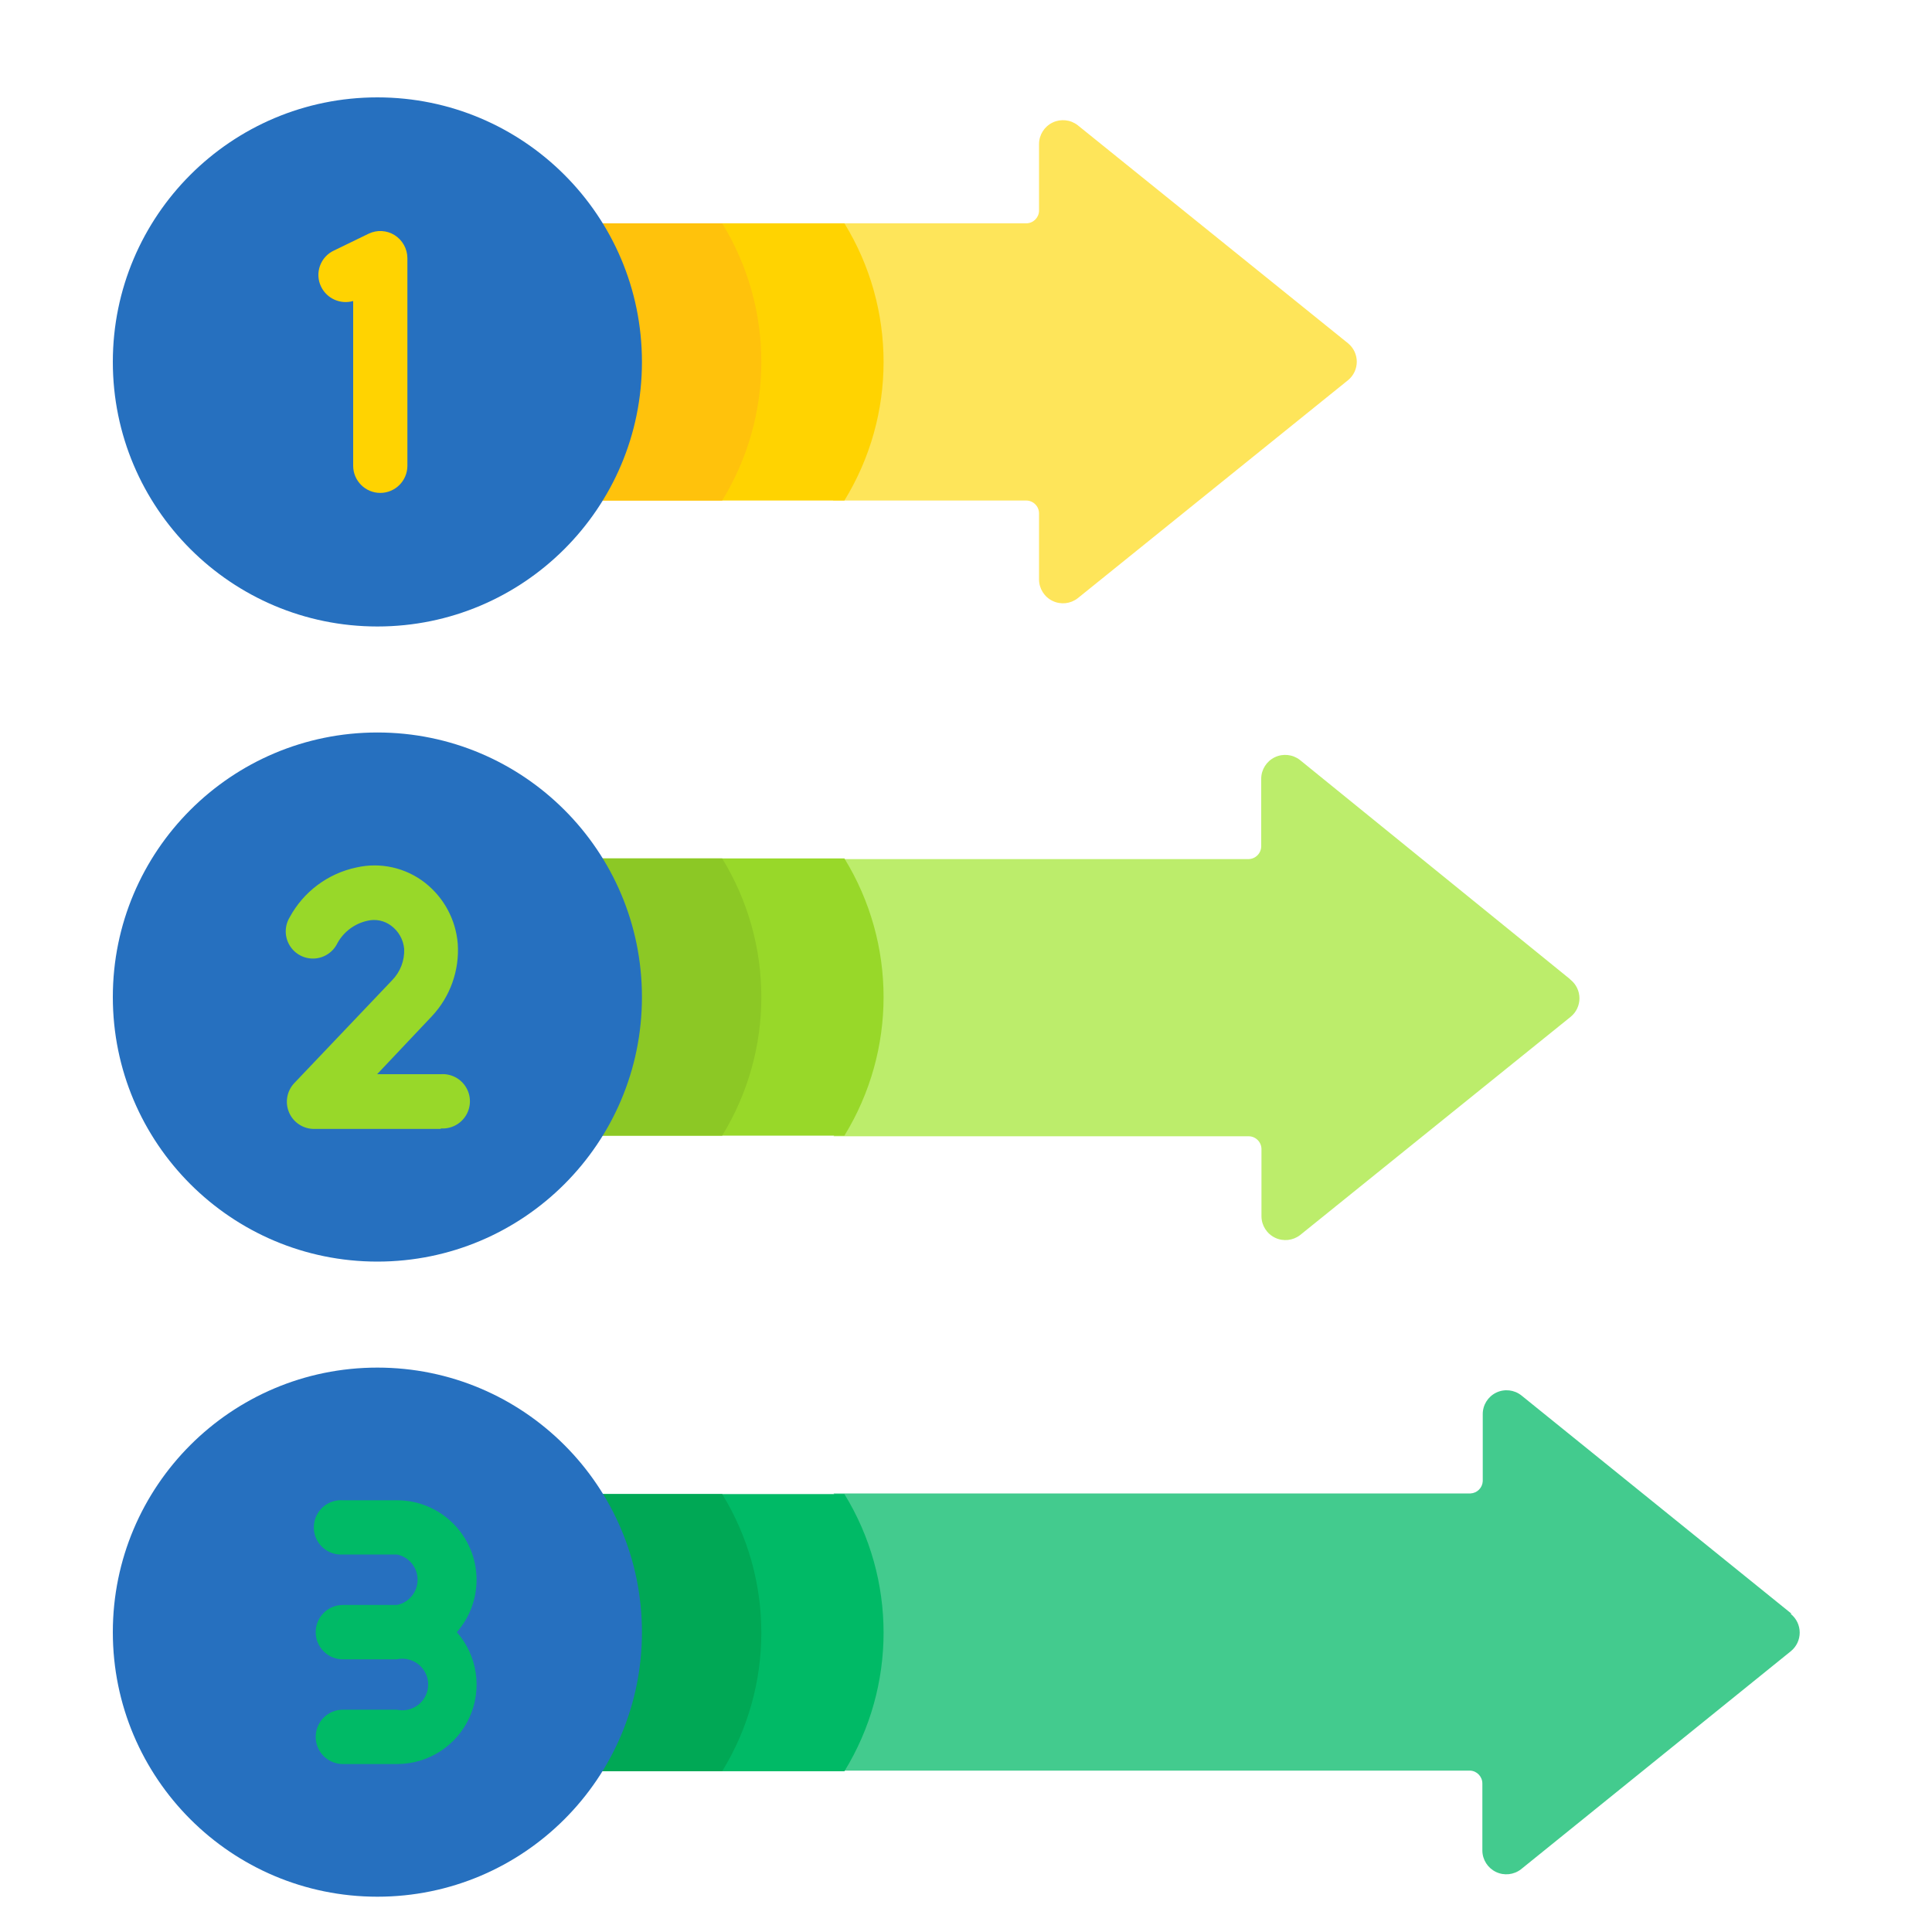
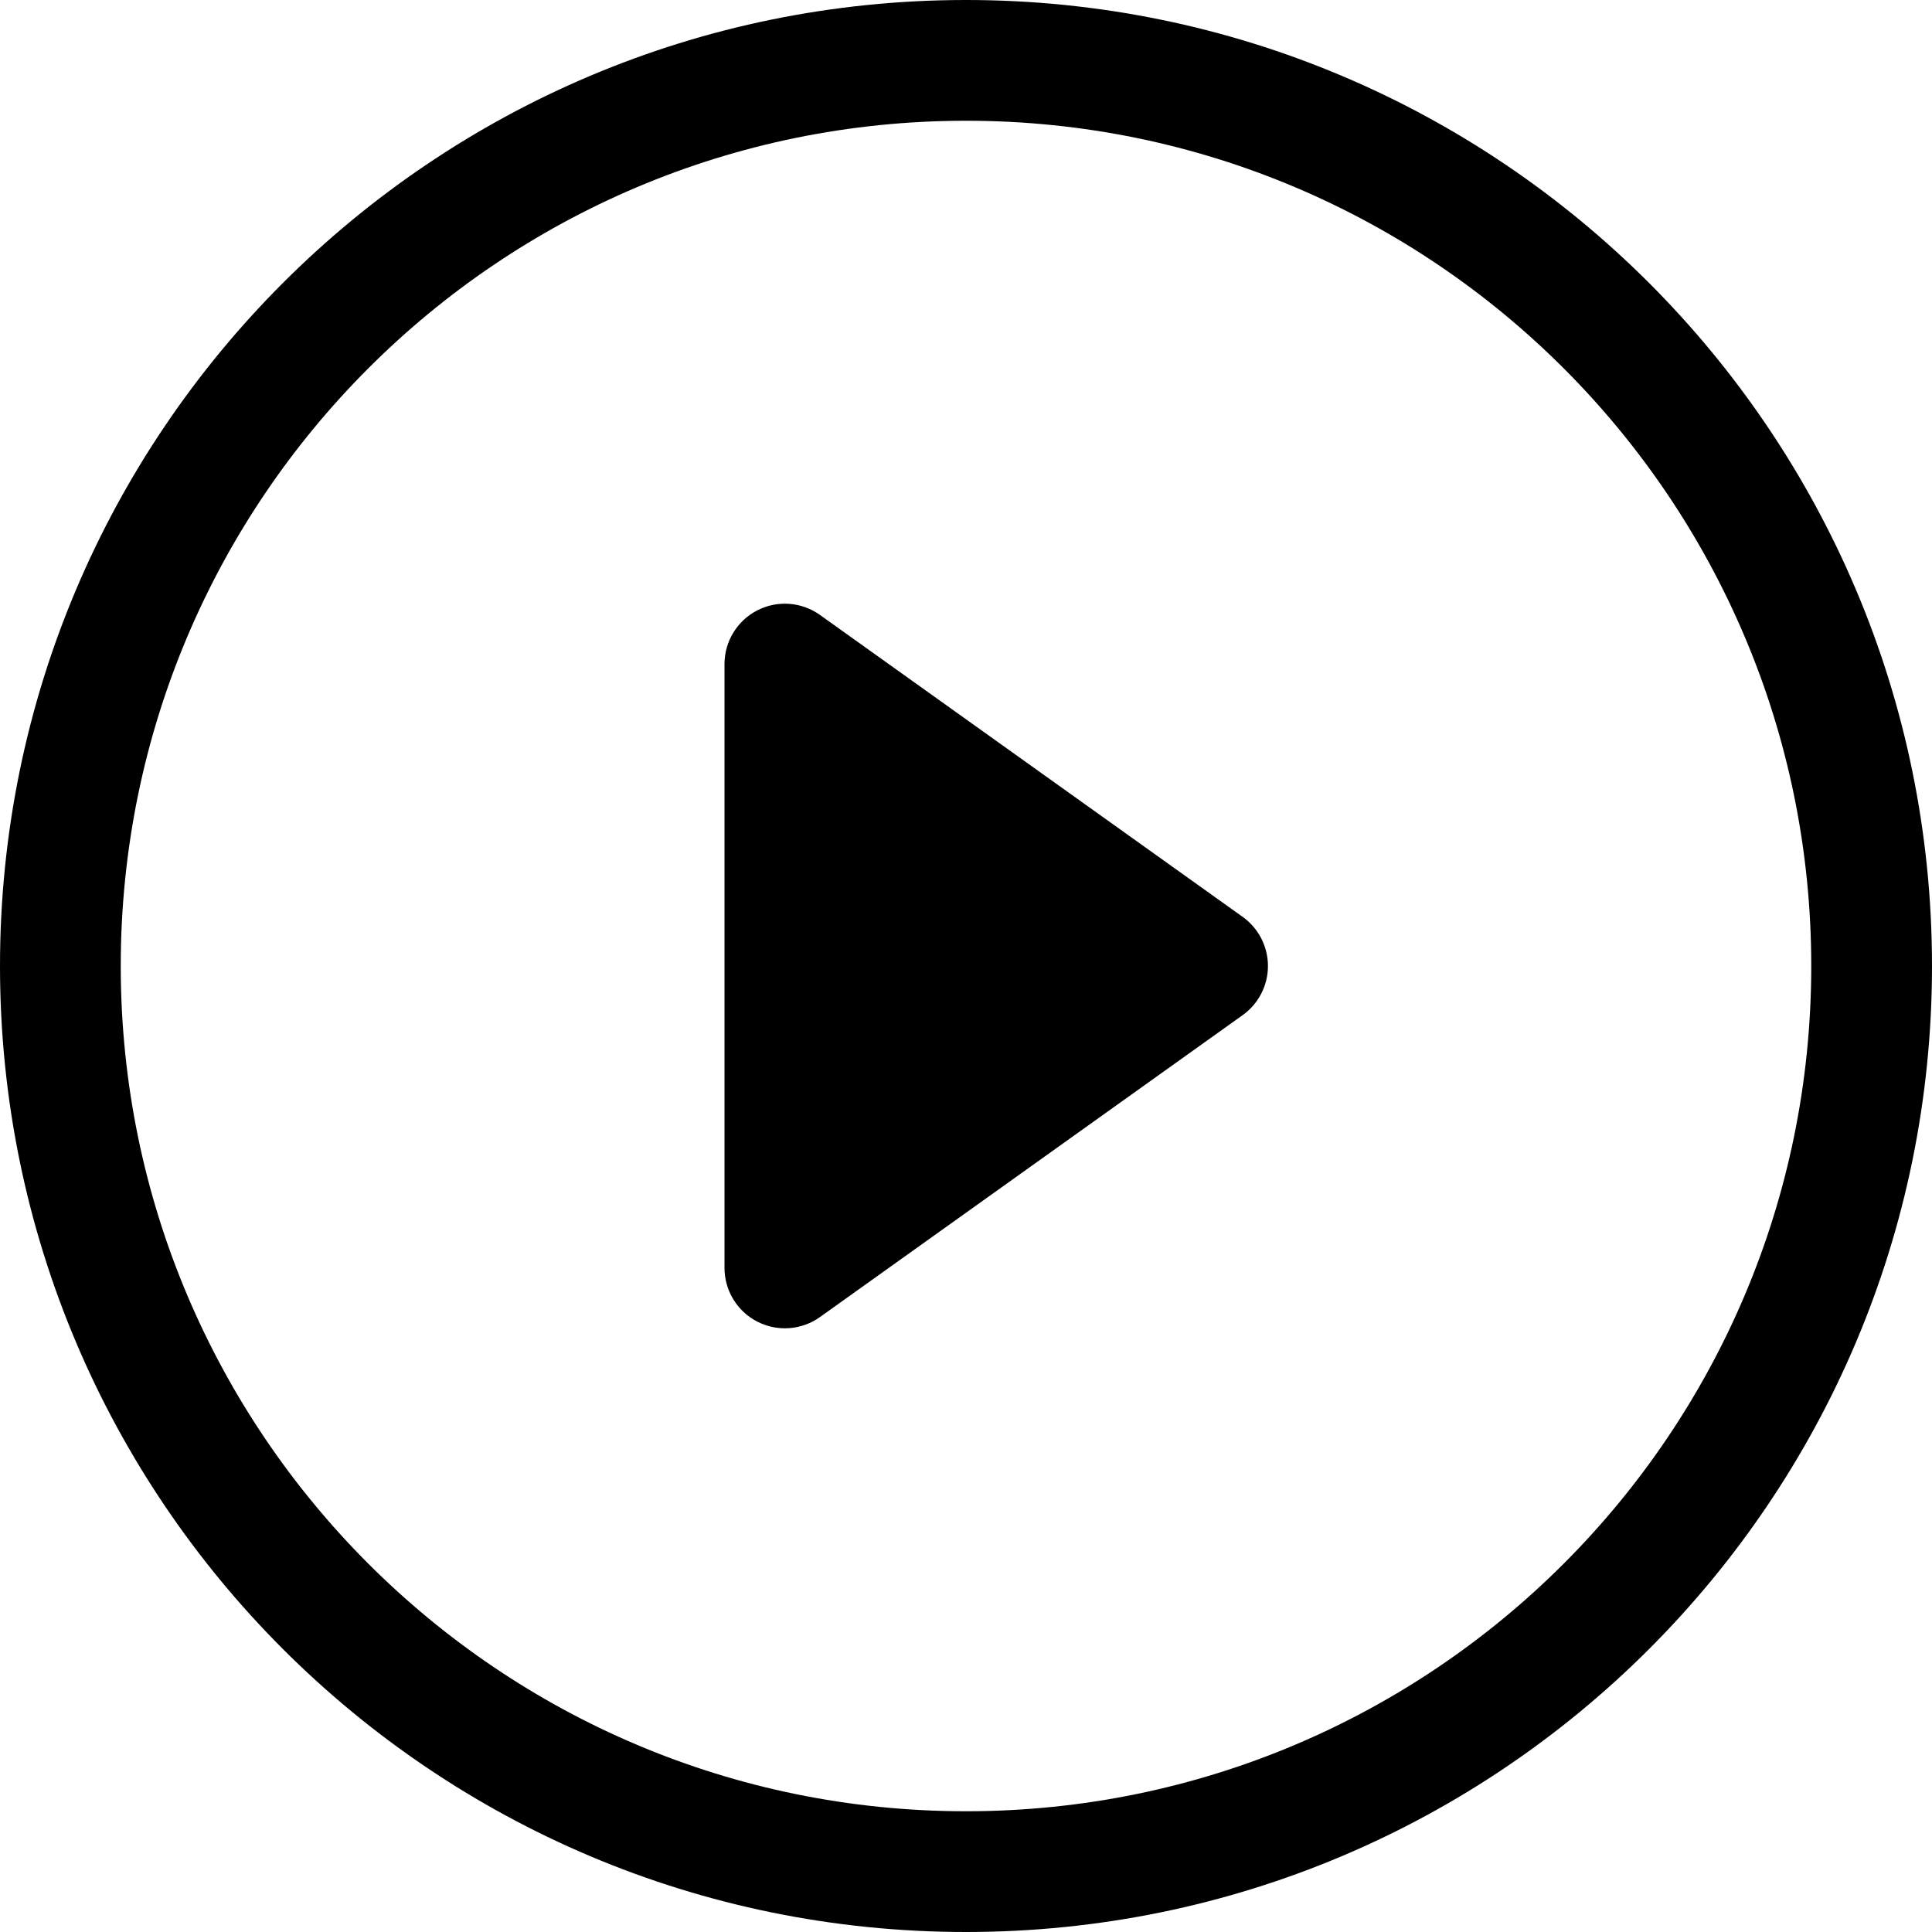
- <svg xmlns="http://www.w3.org/2000/svg" id="Layer_1" data-name="Layer 1" viewBox="0 0 150 150">
-   <defs>
-     <style>.cls-4{fill:#ffd301}.cls-5{fill:#98d829}.cls-6{fill:#00ba66}.cls-10{fill:#2670bf}</style>
-   </defs>
-   <path d="m104.67 26.66-21-16.94a1.86 1.86 0 0 0-3 1.45v5.22a1 1 0 0 1-1 .95h-15a20.56 20.56 0 0 1 0 21.52h15a1 1 0 0 1 1 1V45a1.86 1.86 0 0 0 3 1.45l21-16.94a1.85 1.85 0 0 0 0-2.85z" style="fill:#fee55a" />
-   <path d="m121.87 76-20.95-17a1.86 1.86 0 0 0-3 1.45v5.25a1 1 0 0 1-1 1h-32.2a20.56 20.56 0 0 1 0 21.52h32.22a1 1 0 0 1 1 1v5.22a1.86 1.86 0 0 0 3 1.45l21-16.94a1.85 1.85 0 0 0 0-2.88z" style="fill:#bced6b" />
-   <path d="m139.07 125.27-20.95-16.93a1.85 1.85 0 0 0-3 1.45V115a1 1 0 0 1-.95.95H64.72a20.56 20.56 0 0 1 0 21.52h49.43a1 1 0 0 1 .94 1v5.22a1.86 1.86 0 0 0 3 1.44l20.95-16.93a1.86 1.86 0 0 0 0-2.89z" style="fill:#43cb8e" />
-   <path class="cls-4" d="M65.56 17.34H45.67a20.56 20.56 0 0 1 0 21.52h19.89a20.56 20.56 0 0 0 0-21.52z" />
-   <path class="cls-5" d="M65.56 66.65H45.67a20.56 20.56 0 0 1 0 21.52h19.89a20.56 20.56 0 0 0 0-21.52z" />
-   <path class="cls-6" d="M65.56 116H45.67a20.56 20.56 0 0 1 0 21.52h19.89a20.56 20.56 0 0 0 0-21.52z" />
-   <path d="M56.07 17.34h-10.4a20.56 20.56 0 0 1 0 21.52h10.4a20.56 20.56 0 0 0 0-21.52z" style="fill:#ffc20c" />
-   <path d="M56.07 66.65h-10.4a20.56 20.56 0 0 1 0 21.52h10.4a20.56 20.56 0 0 0 0-21.52z" style="fill:#8cc825" />
-   <path d="M56.07 116h-10.4a20.56 20.56 0 0 1 0 21.52h10.4a20.56 20.56 0 0 0 0-21.52z" style="fill:#00a855" />
-   <circle class="cls-10" cx="29.3" cy="28.1" r="20.54" />
-   <circle class="cls-10" cx="29.3" cy="77.41" r="20.54" />
-   <circle class="cls-10" cx="29.3" cy="126.72" r="20.54" />
-   <path class="cls-4" d="M29.53 38.27a2.11 2.11 0 0 1-2.11-2.1v-12.8a2.12 2.12 0 0 1-2.49-1.11 2.09 2.09 0 0 1 1-2.81l2.7-1.31a2.09 2.09 0 0 1 2 .11 2.13 2.13 0 0 1 1 1.79v16.13a2.11 2.11 0 0 1-2.1 2.1z" />
-   <path class="cls-5" d="M34.22 87.65h-9.85a2.11 2.11 0 0 1-1.53-3.55l7.61-8a3.28 3.28 0 0 0 .93-2.43 2.52 2.52 0 0 0-1-1.79 2.2 2.2 0 0 0-1.86-.39 3.52 3.52 0 0 0-2.32 1.73 2.11 2.11 0 1 1-3.71-2 7.69 7.69 0 0 1 5.18-3.87A6.36 6.36 0 0 1 33 68.54a6.7 6.7 0 0 1 2.54 4.73 7.49 7.49 0 0 1-2 5.62l-4.26 4.51h4.95a2.11 2.11 0 1 1 0 4.21z" />
-   <path class="cls-6" d="M37 122.65a6.18 6.18 0 0 0-6.18-6.17h-4.2a2.11 2.11 0 1 0 0 4.21h4.2a2 2 0 0 1 0 3.92h-4.2a2.11 2.11 0 1 0 0 4.22h4.2a2 2 0 1 1 0 3.91h-4.2a2.11 2.11 0 1 0 0 4.22h4.2a6.17 6.17 0 0 0 4.65-10.24 6.17 6.17 0 0 0 1.53-4.07z" />
+ <svg xmlns="http://www.w3.org/2000/svg" width="16" height="16" fill="currentColor" class="bi bi-play-circle" viewBox="0 0 16 16">
+   <path d="M8 15A7 7 0 1 1 8 1a7 7 0 0 1 0 14zm0 1A8 8 0 1 0 8 0a8 8 0 0 0 0 16z" />
+   <path d="M6.271 5.055a.5.5 0 0 1 .52.038l3.5 2.5a.5.5 0 0 1 0 .814l-3.5 2.5A.5.5 0 0 1 6 10.5v-5a.5.5 0 0 1 .271-.445z" />
</svg>
